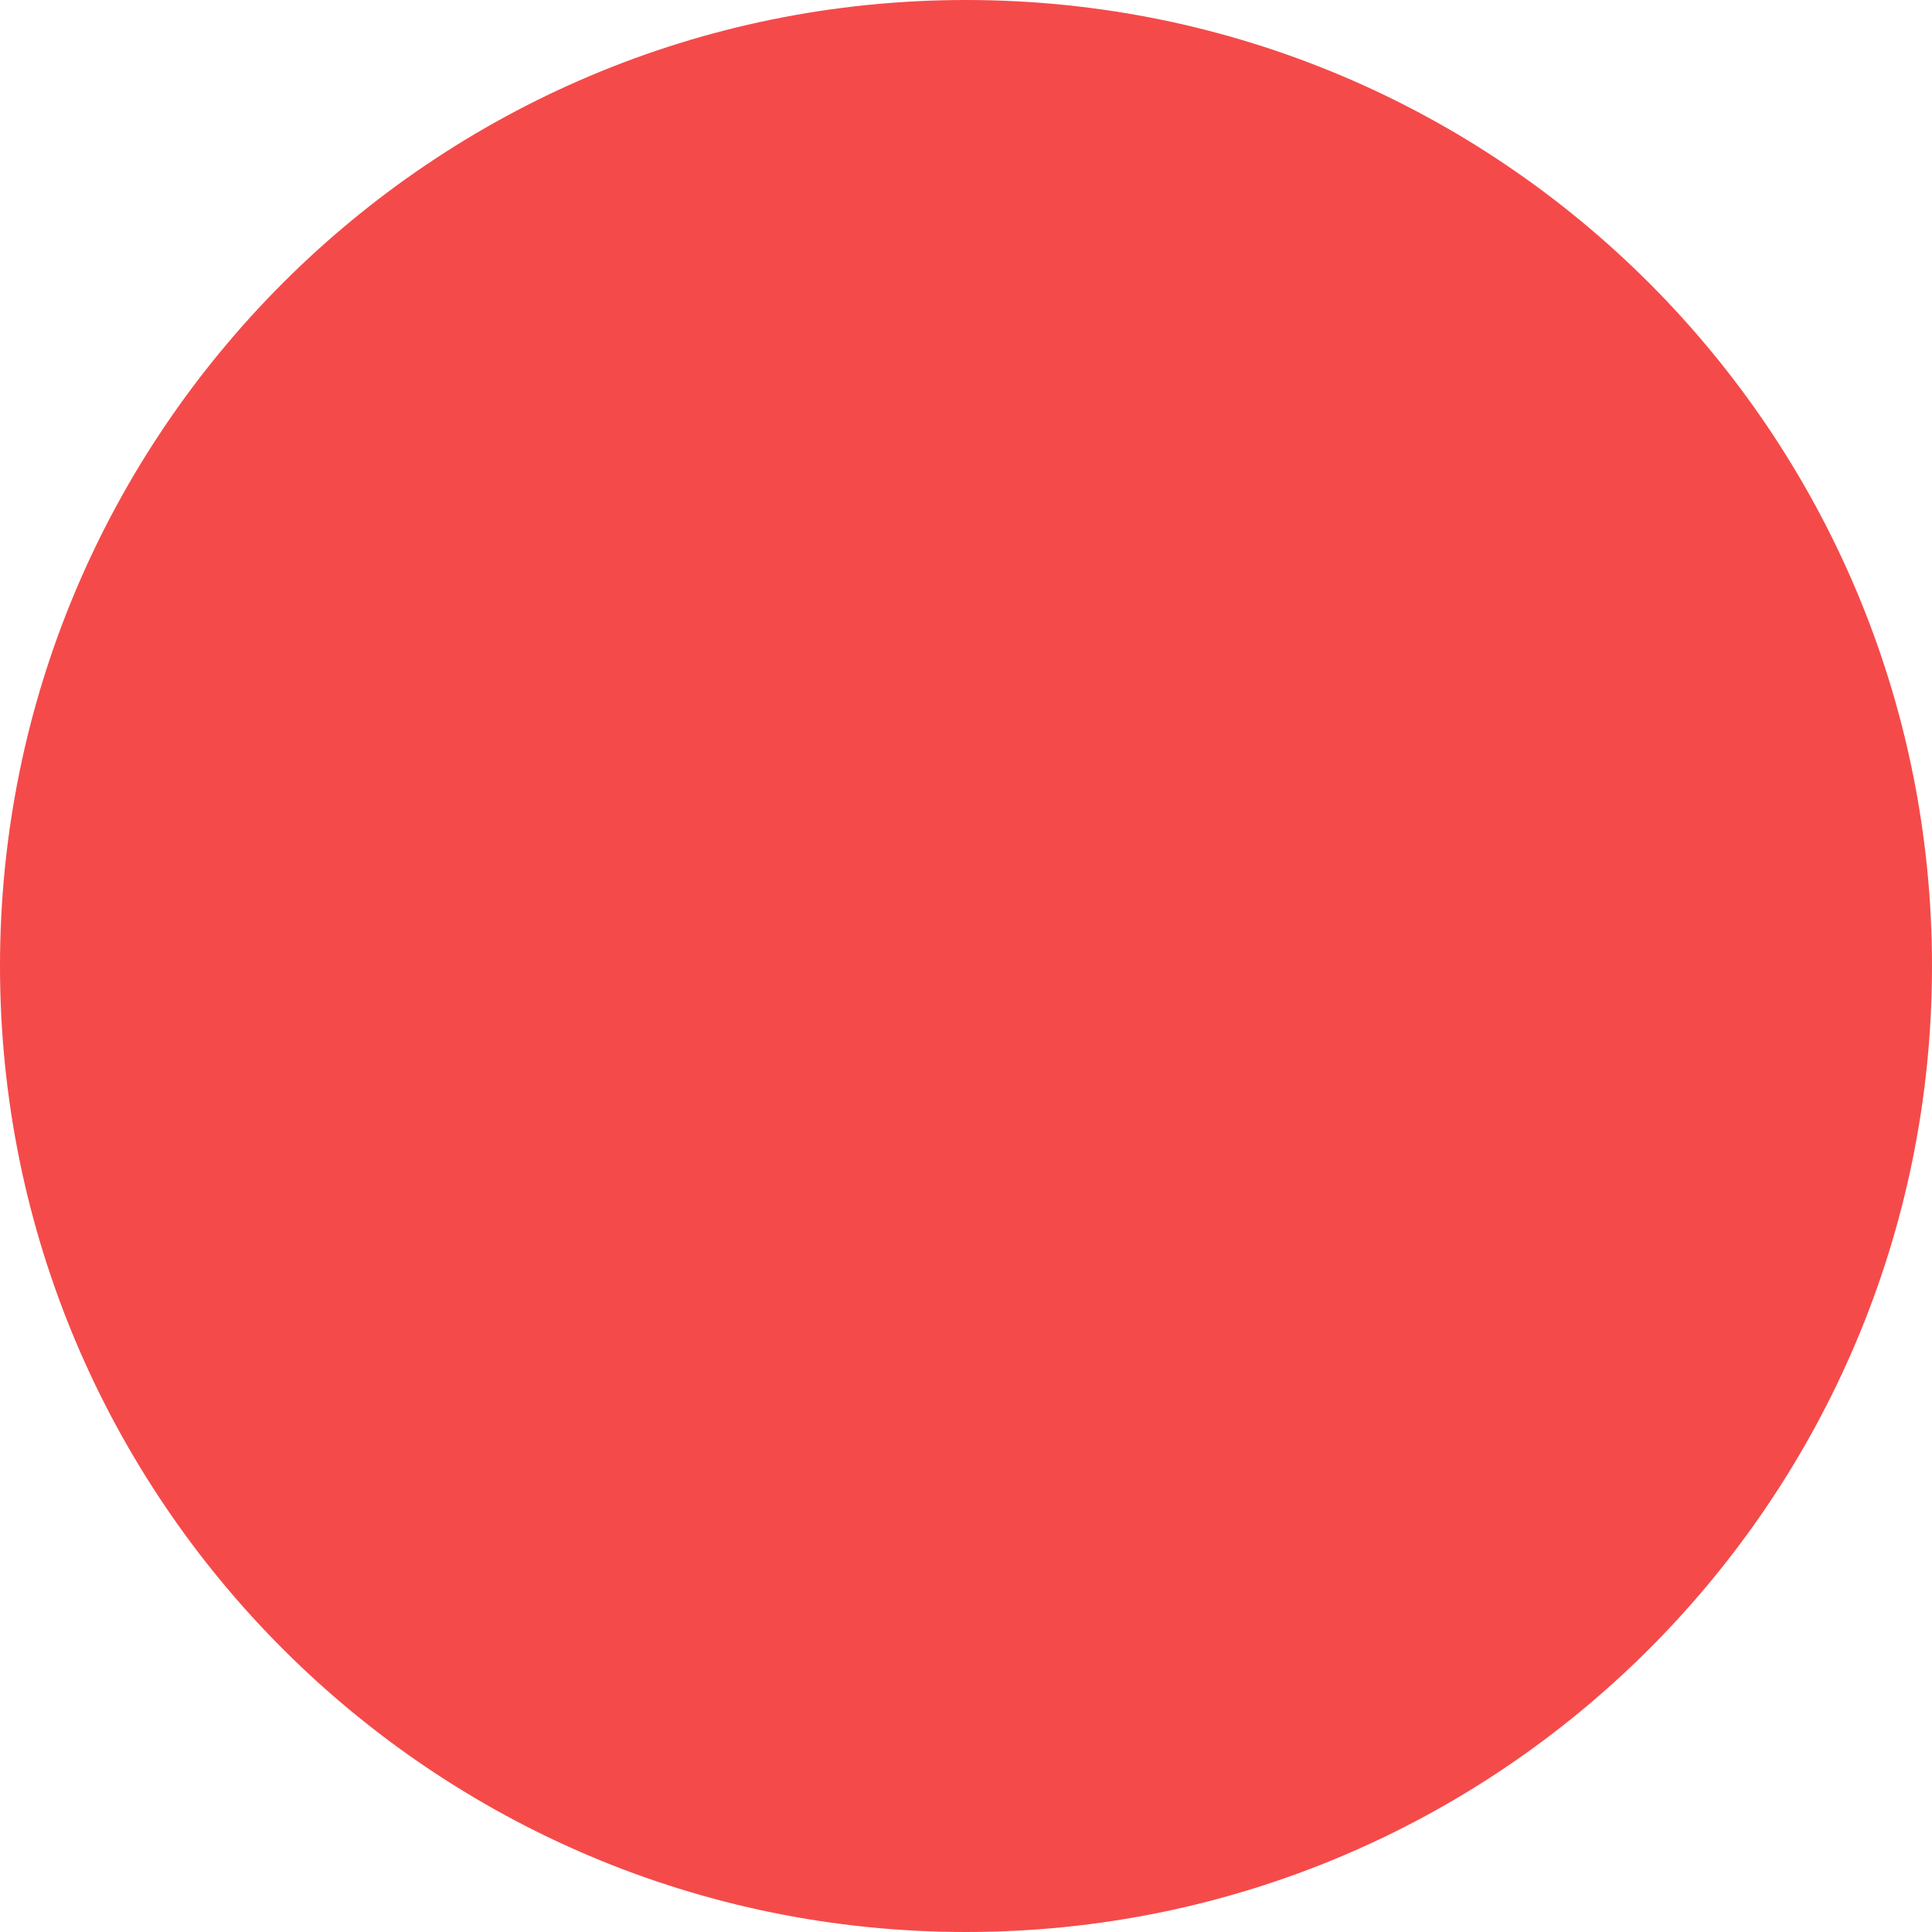
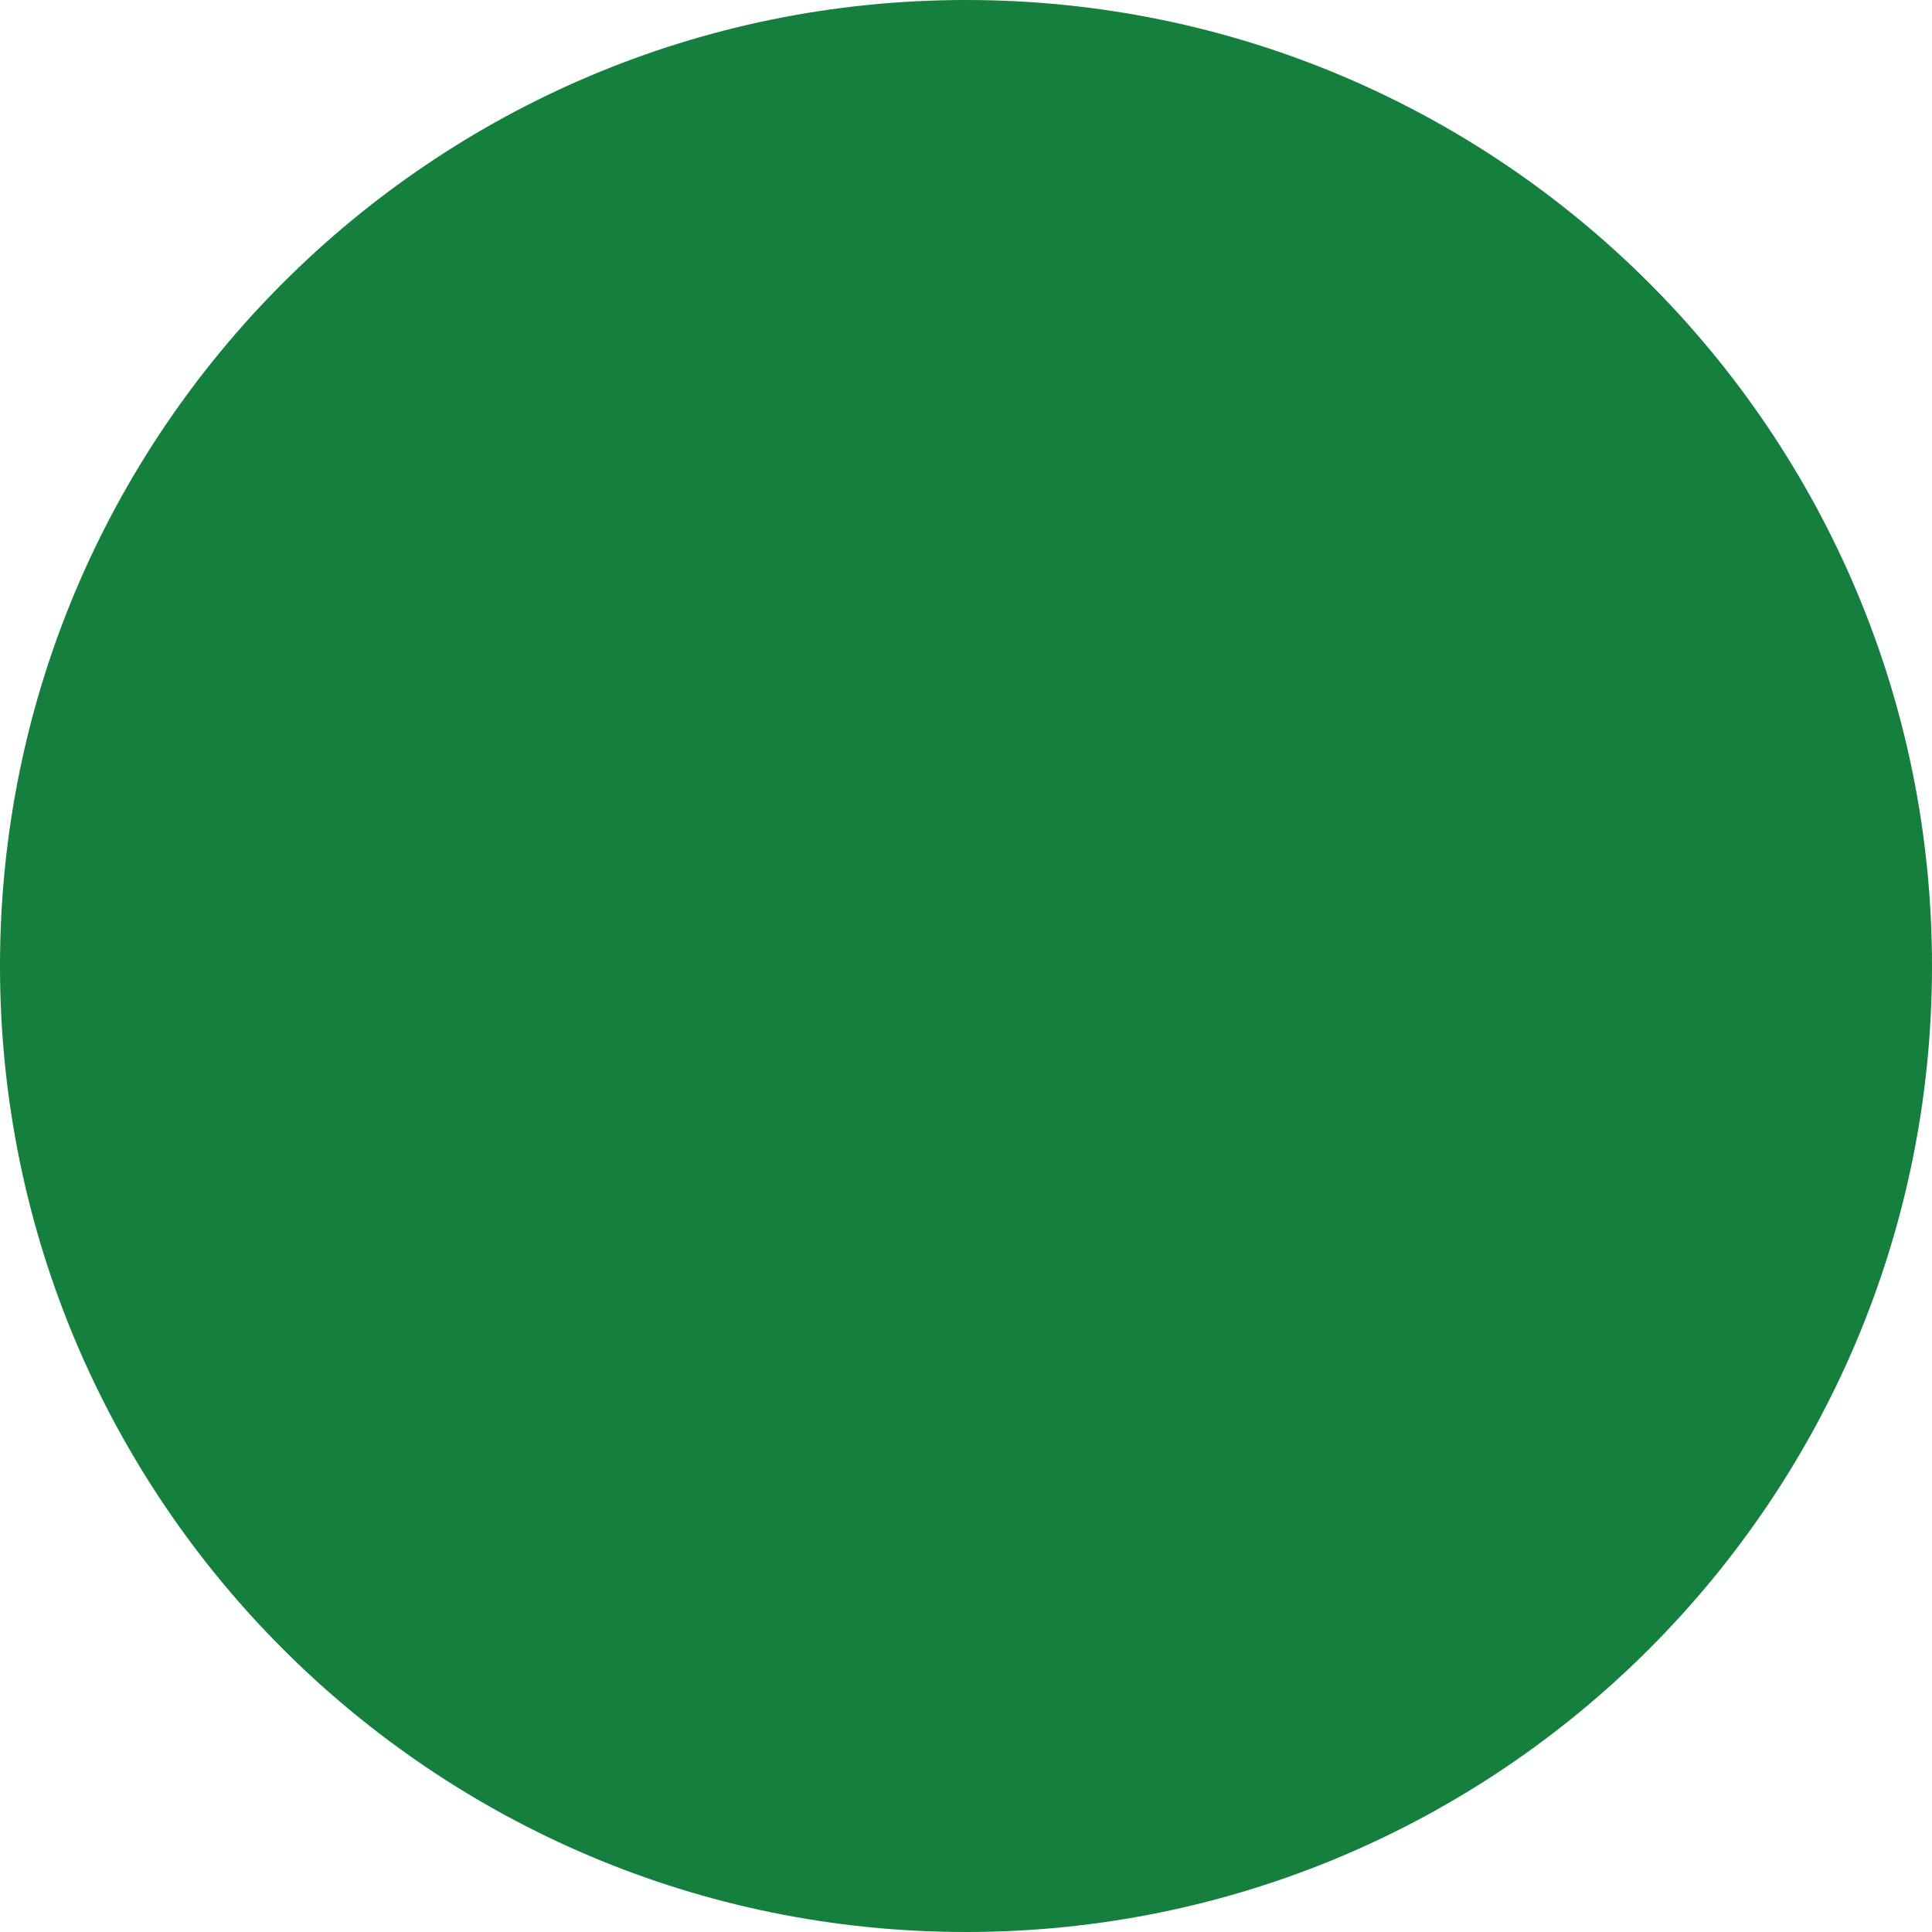
<svg xmlns="http://www.w3.org/2000/svg" preserveAspectRatio="none" overflow="visible" style="display: block;" width="8" height="8" viewBox="0 0 8 8" fill="none">
-   <circle id="Ellipse" cx="4" cy="4" r="4" fill="#F54A4A" />
+   <circle id="Ellipse" cx="4" cy="4" r="4" fill="#15803d" />
</svg>
